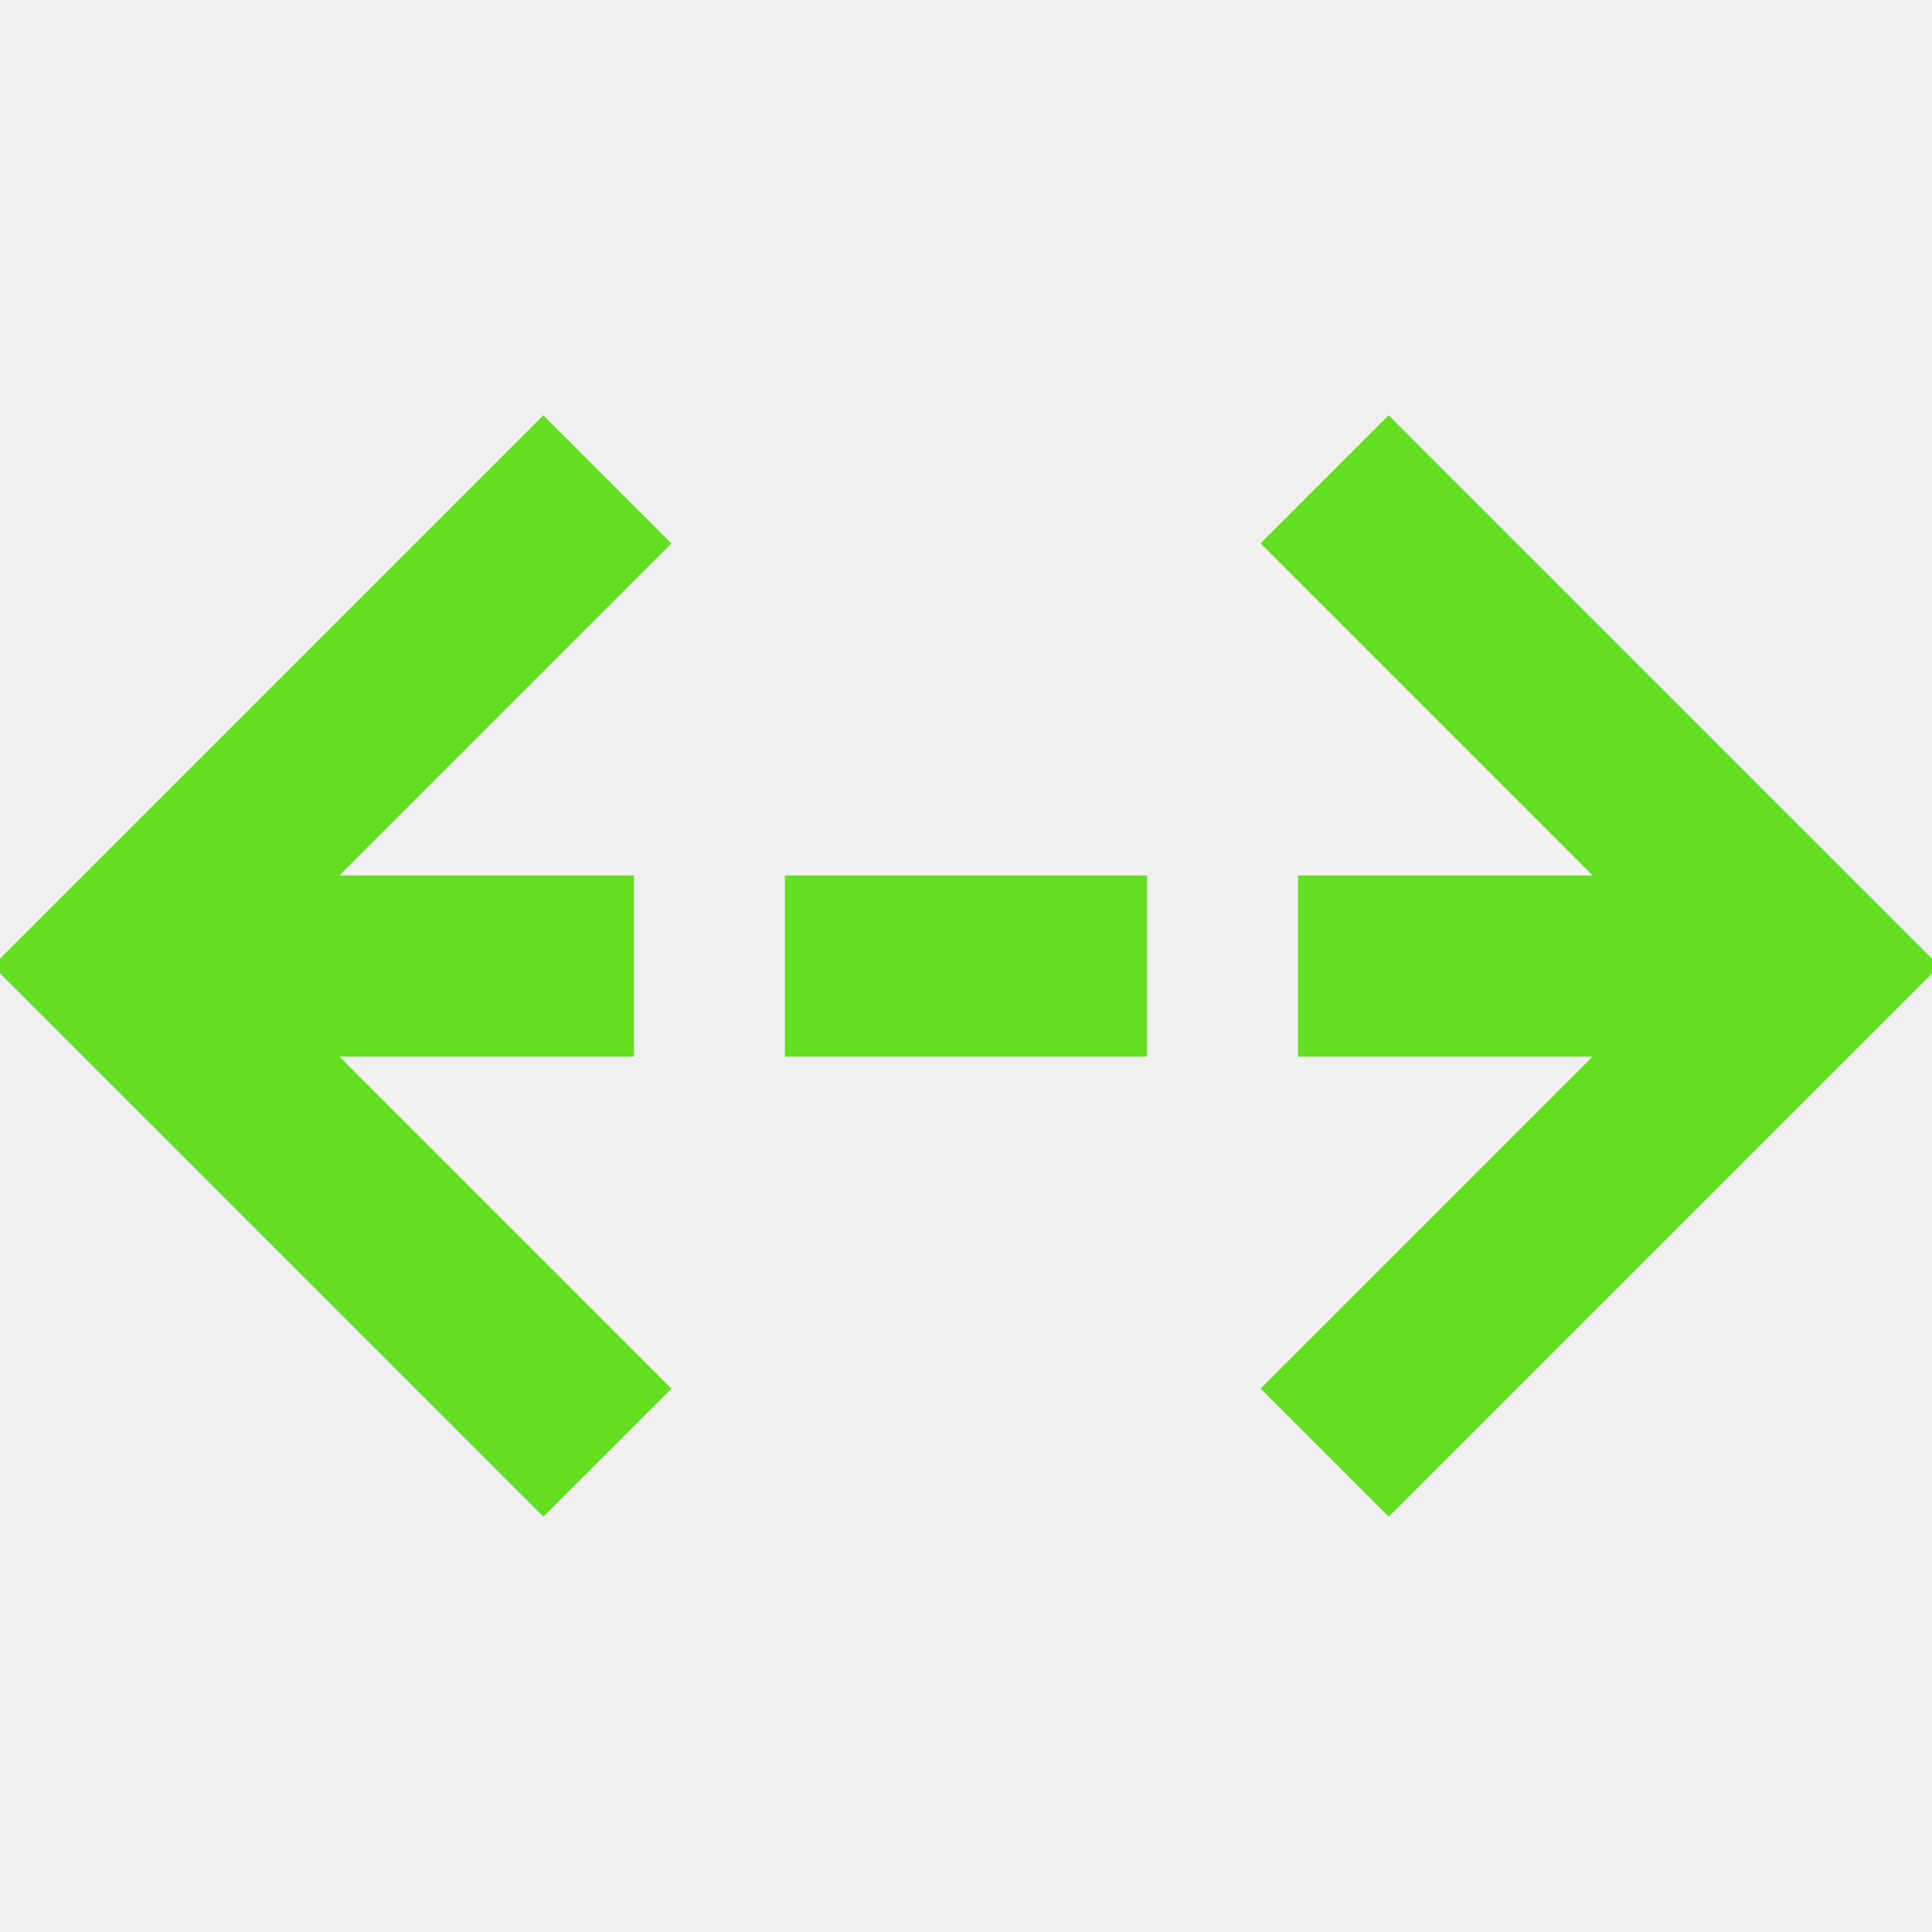
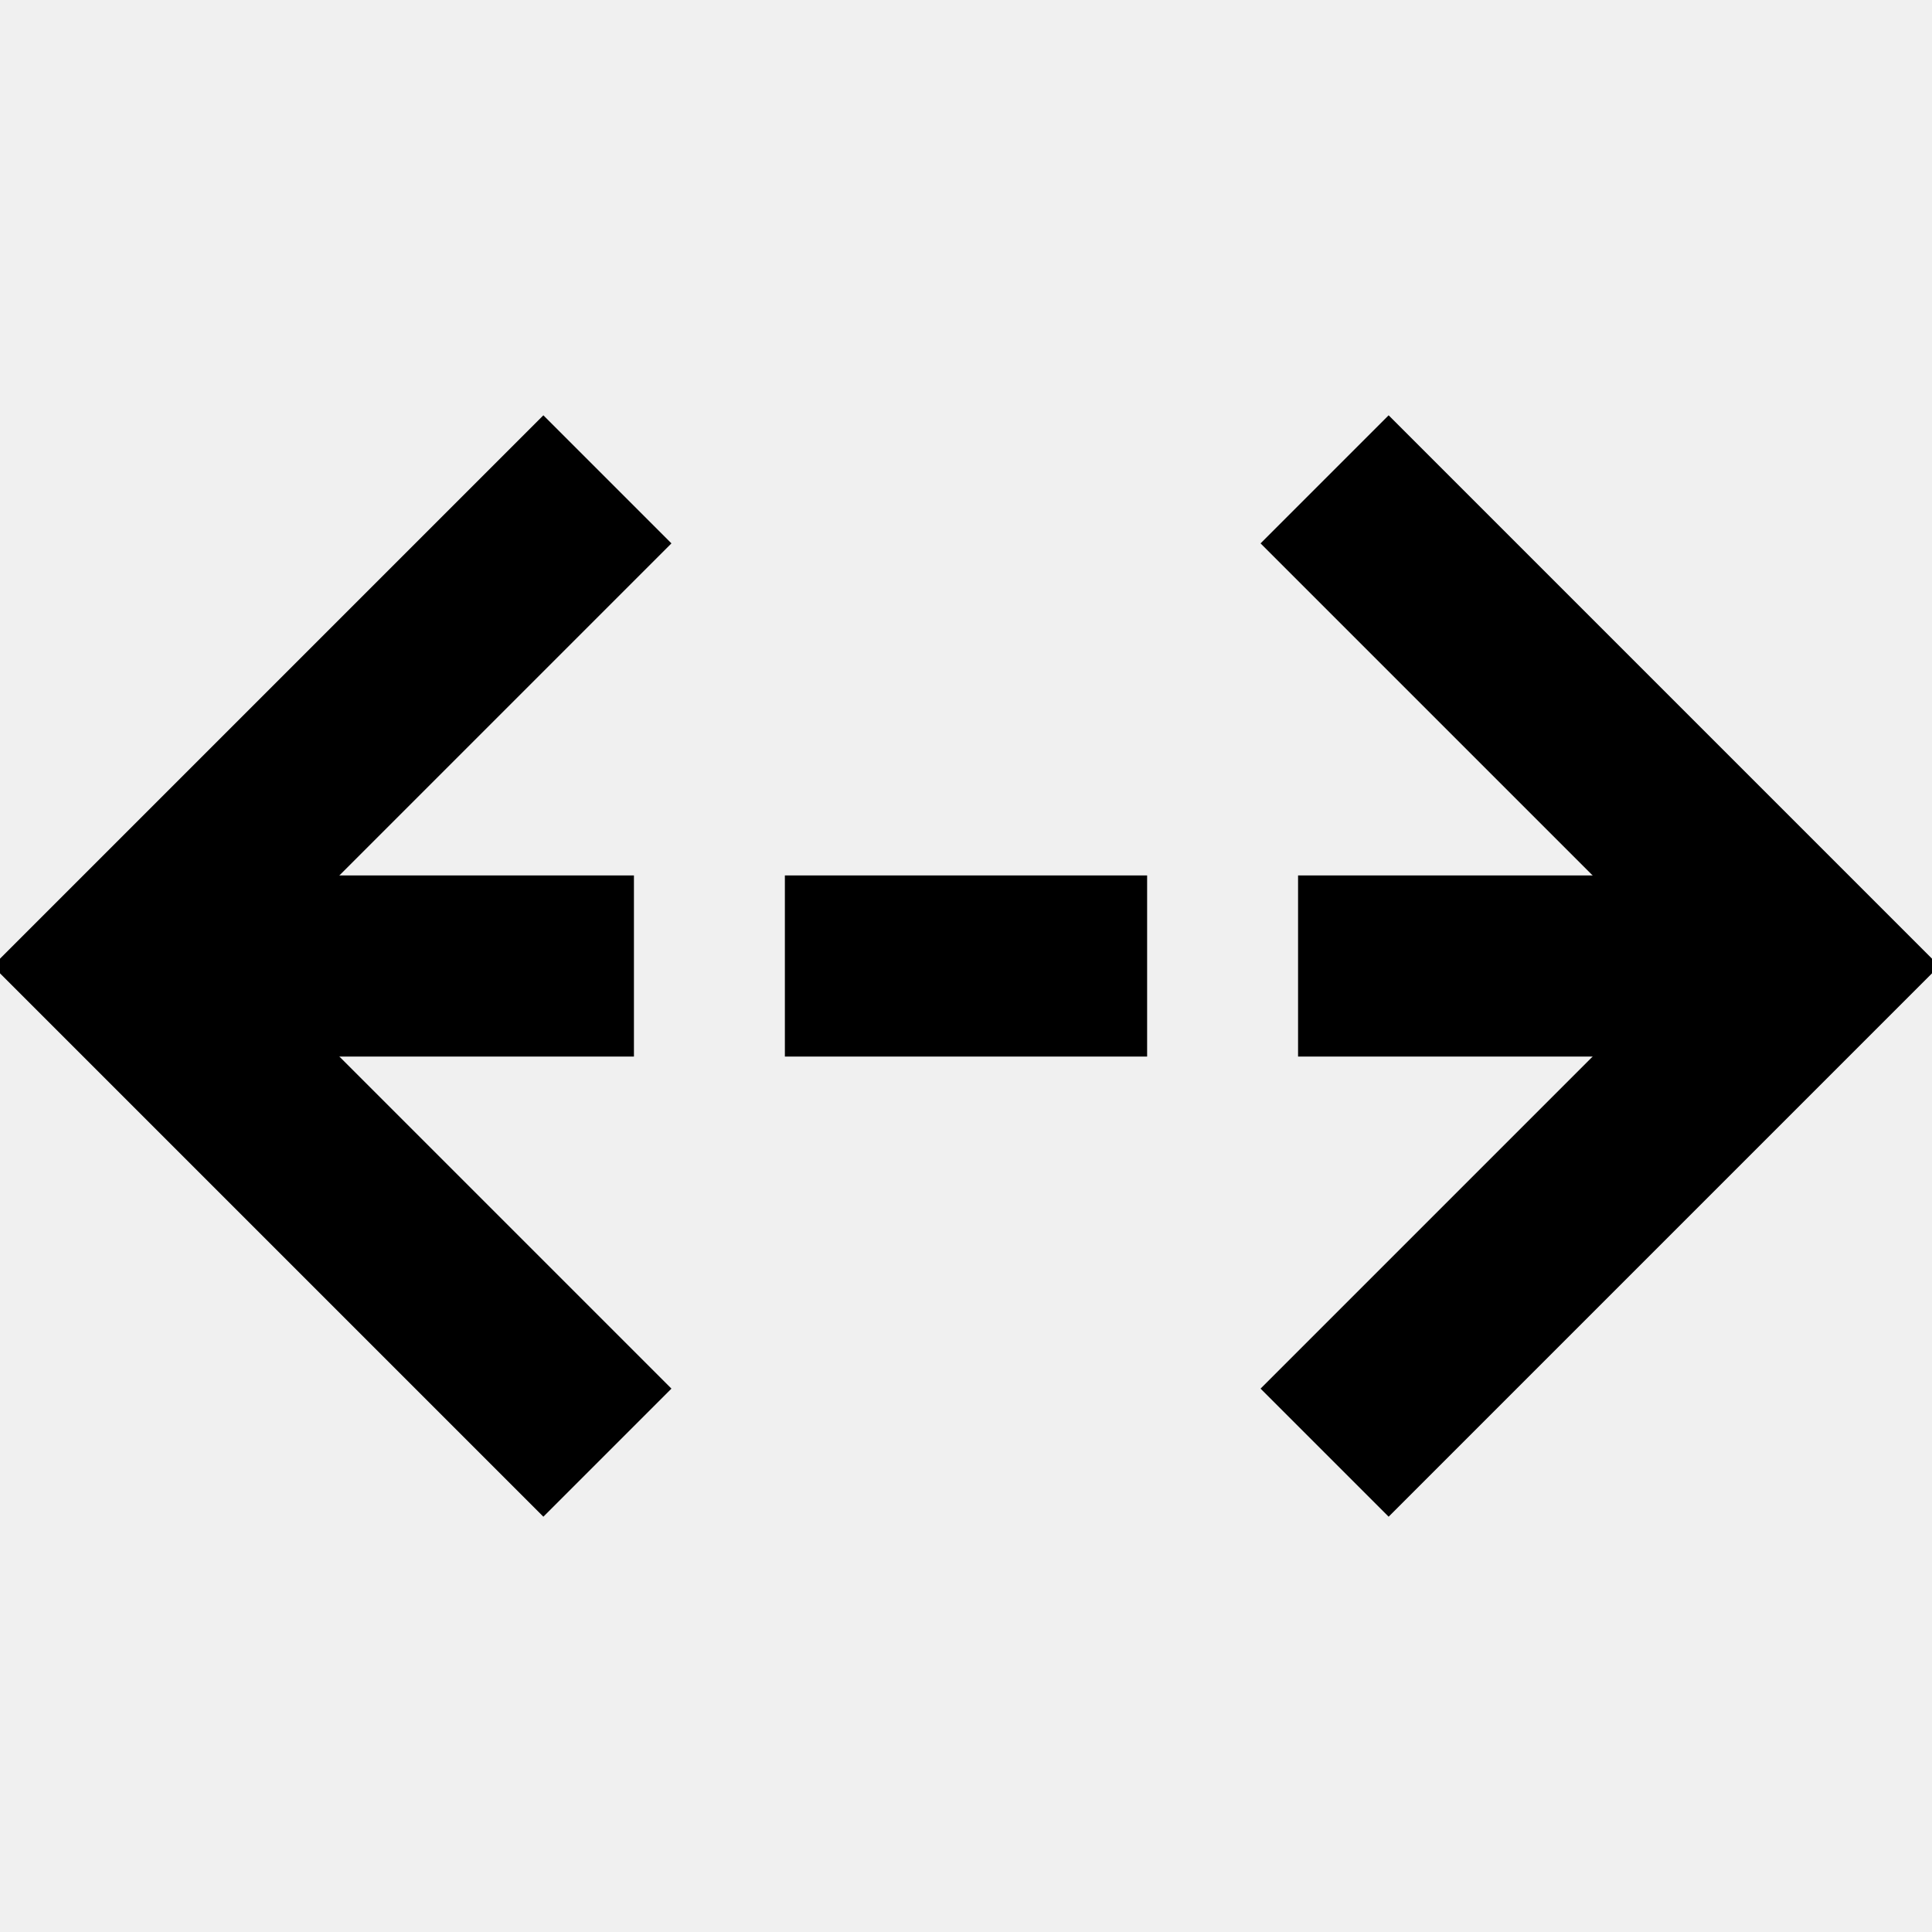
<svg xmlns="http://www.w3.org/2000/svg" width="16" height="16" viewBox="0 0 16 16" fill="none">
  <g clip-path="url(#clip0_885_233928)">
-     <path d="M4.5 4.5L1 8L4.5 11.5" stroke="#64de21" stroke-width="1.5" stroke-linecap="square" />
-     <path d="M11.5 11.5L15 8L11.5 4.5" stroke="#64de21" stroke-width="1.5" stroke-linecap="square" />
-     <path d="M6.5 8H9.5" stroke="#64de21" stroke-width="1.5" />
-     <path d="M2 8H5.25" stroke="#64de21" stroke-width="1.5" />
-     <path d="M10.75 8H14" stroke="#64de21" stroke-width="1.5" />
+     <path d="M4.5 4.5L1 8L4.5 11.5" stroke="currentColor" stroke-width="1.5" stroke-linecap="square" />
+     <path d="M11.5 11.5L15 8L11.5 4.5" stroke="currentColor" stroke-width="1.5" stroke-linecap="square" />
+     <path d="M6.5 8H9.5" stroke="currentColor" stroke-width="1.5" />
+     <path d="M2 8H5.25" stroke="currentColor" stroke-width="1.5" />
+     <path d="M10.75 8H14" stroke="currentColor" stroke-width="1.5" />
  </g>
  <defs>
    <clipPath id="clip0_885_233928">
      <rect width="16" height="16" fill="white" />
    </clipPath>
  </defs>
</svg>
